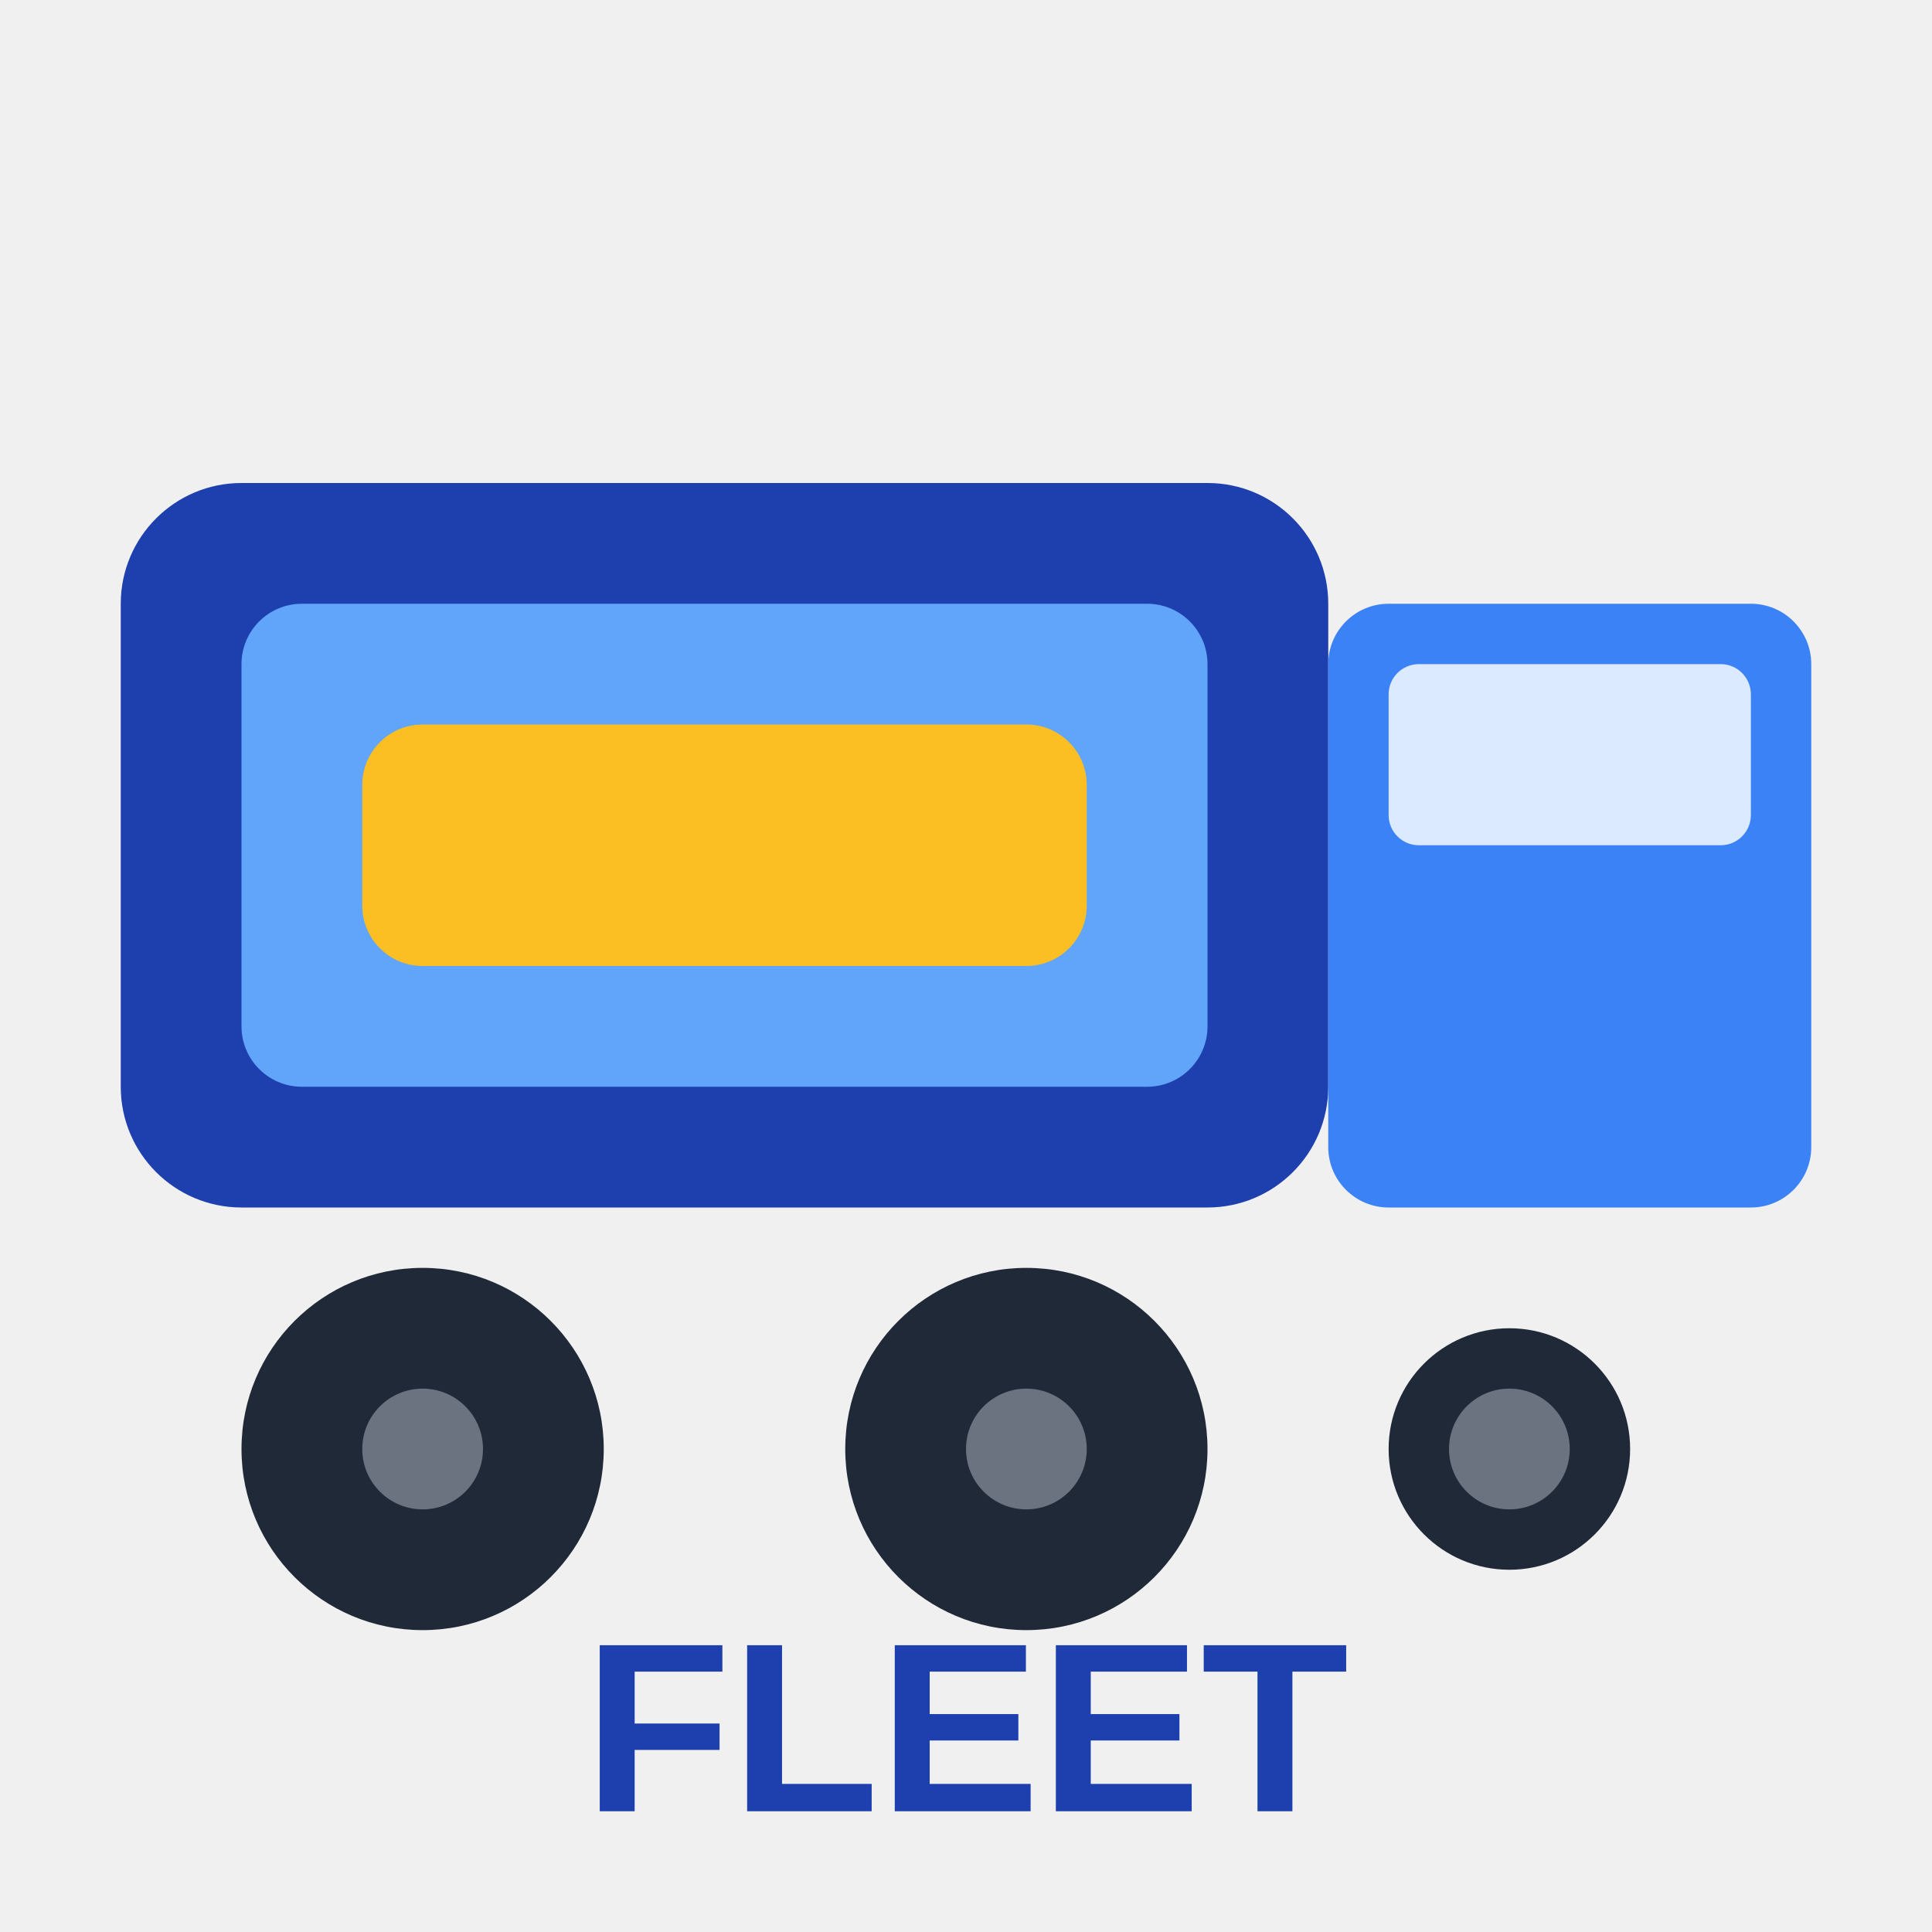
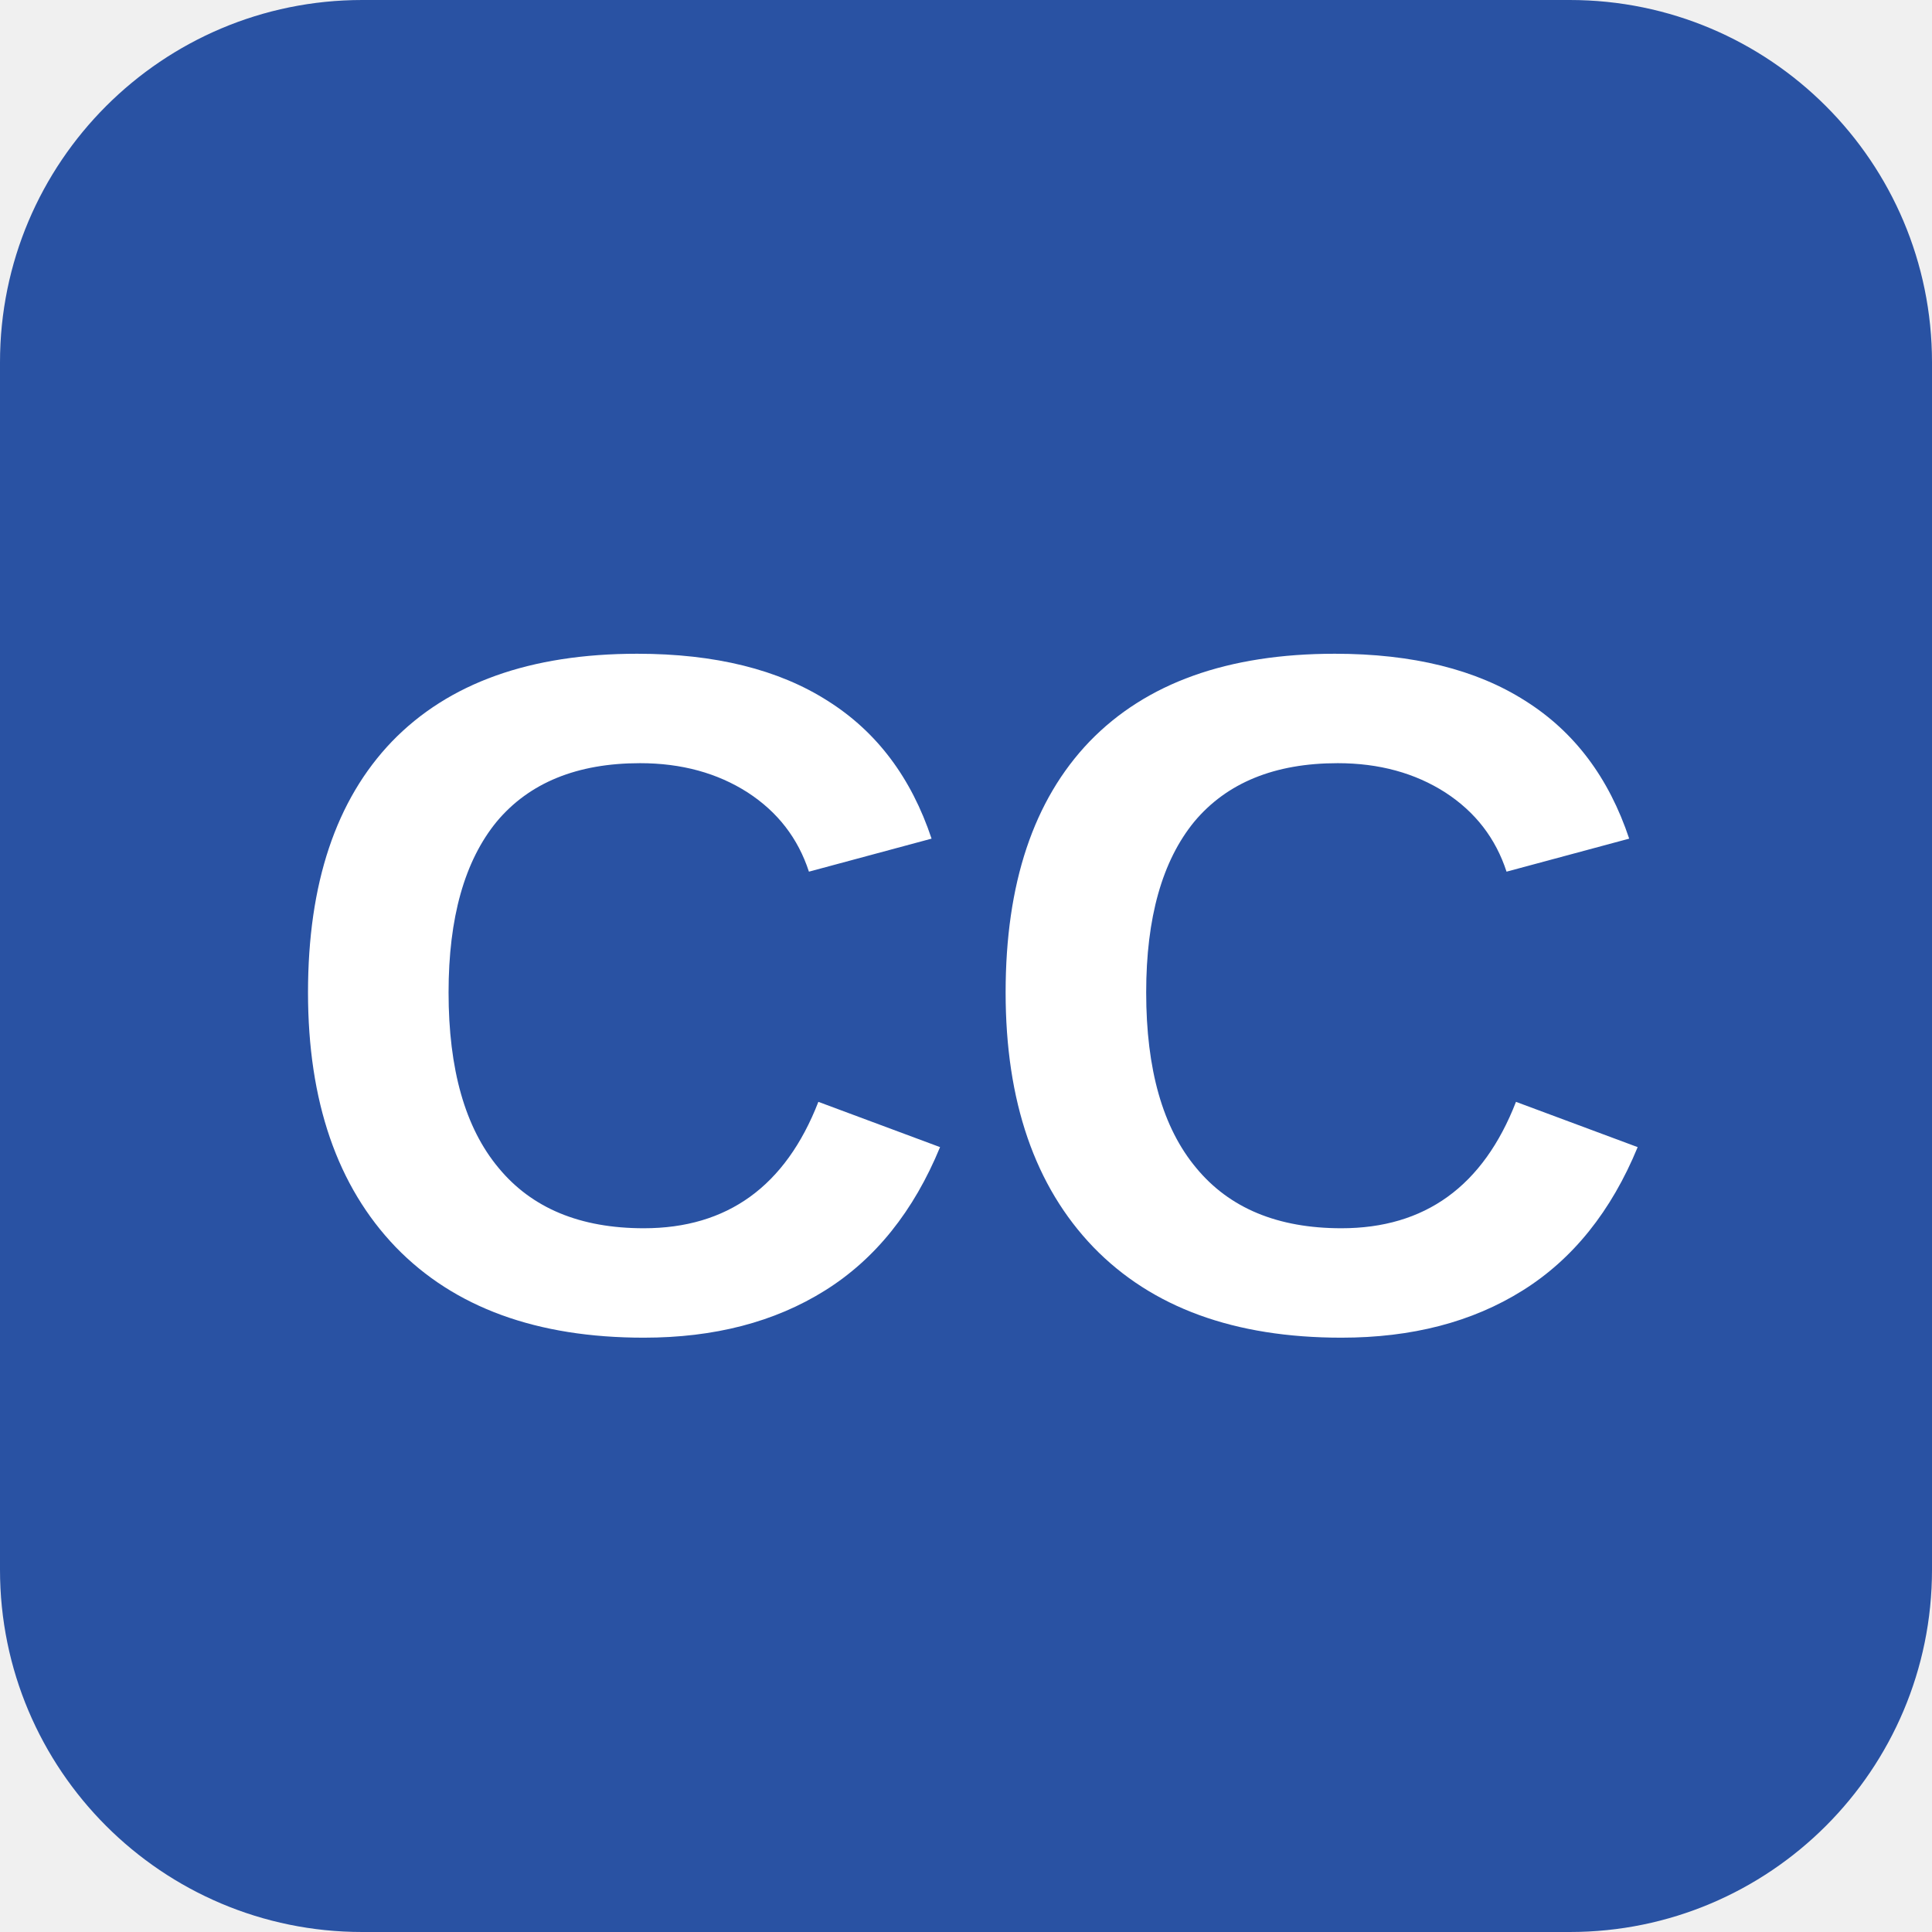
- <svg xmlns="http://www.w3.org/2000/svg" width="32" height="32" viewBox="0 0 32 32" fill="none">
-   <rect x="2" y="8" width="20" height="12" rx="2" fill="#1e40af" />
-   <rect x="22" y="10" width="8" height="10" rx="1" fill="#3b82f6" />
-   <rect x="4" y="10" width="16" height="8" rx="1" fill="#60a5fa" />
-   <circle cx="7" cy="24" r="3" fill="#1f2937" />
-   <circle cx="17" cy="24" r="3" fill="#1f2937" />
-   <circle cx="25" cy="24" r="2" fill="#1f2937" />
-   <circle cx="7" cy="24" r="1" fill="#6b7280" />
-   <circle cx="17" cy="24" r="1" fill="#6b7280" />
-   <circle cx="25" cy="24" r="1" fill="#6b7280" />
-   <rect x="6" y="12" width="12" height="4" rx="1" fill="#fbbf24" />
-   <rect x="23" y="11" width="6" height="3" rx="0.5" fill="#dbeafe" />
-   <text x="16" y="30" text-anchor="middle" font-family="Arial, sans-serif" font-size="4" font-weight="bold" fill="#1e40af">FLEET</text>
+ <svg xmlns="http://www.w3.org/2000/svg" viewBox="0 0 32 32" width="32" height="32">
+   <rect width="32" height="32" rx="6" fill="#2952A3" />
+   <text x="16" y="22" font-family="Arial, sans-serif" font-size="16" font-weight="bold" fill="white" text-anchor="middle">CC</text>
</svg>
